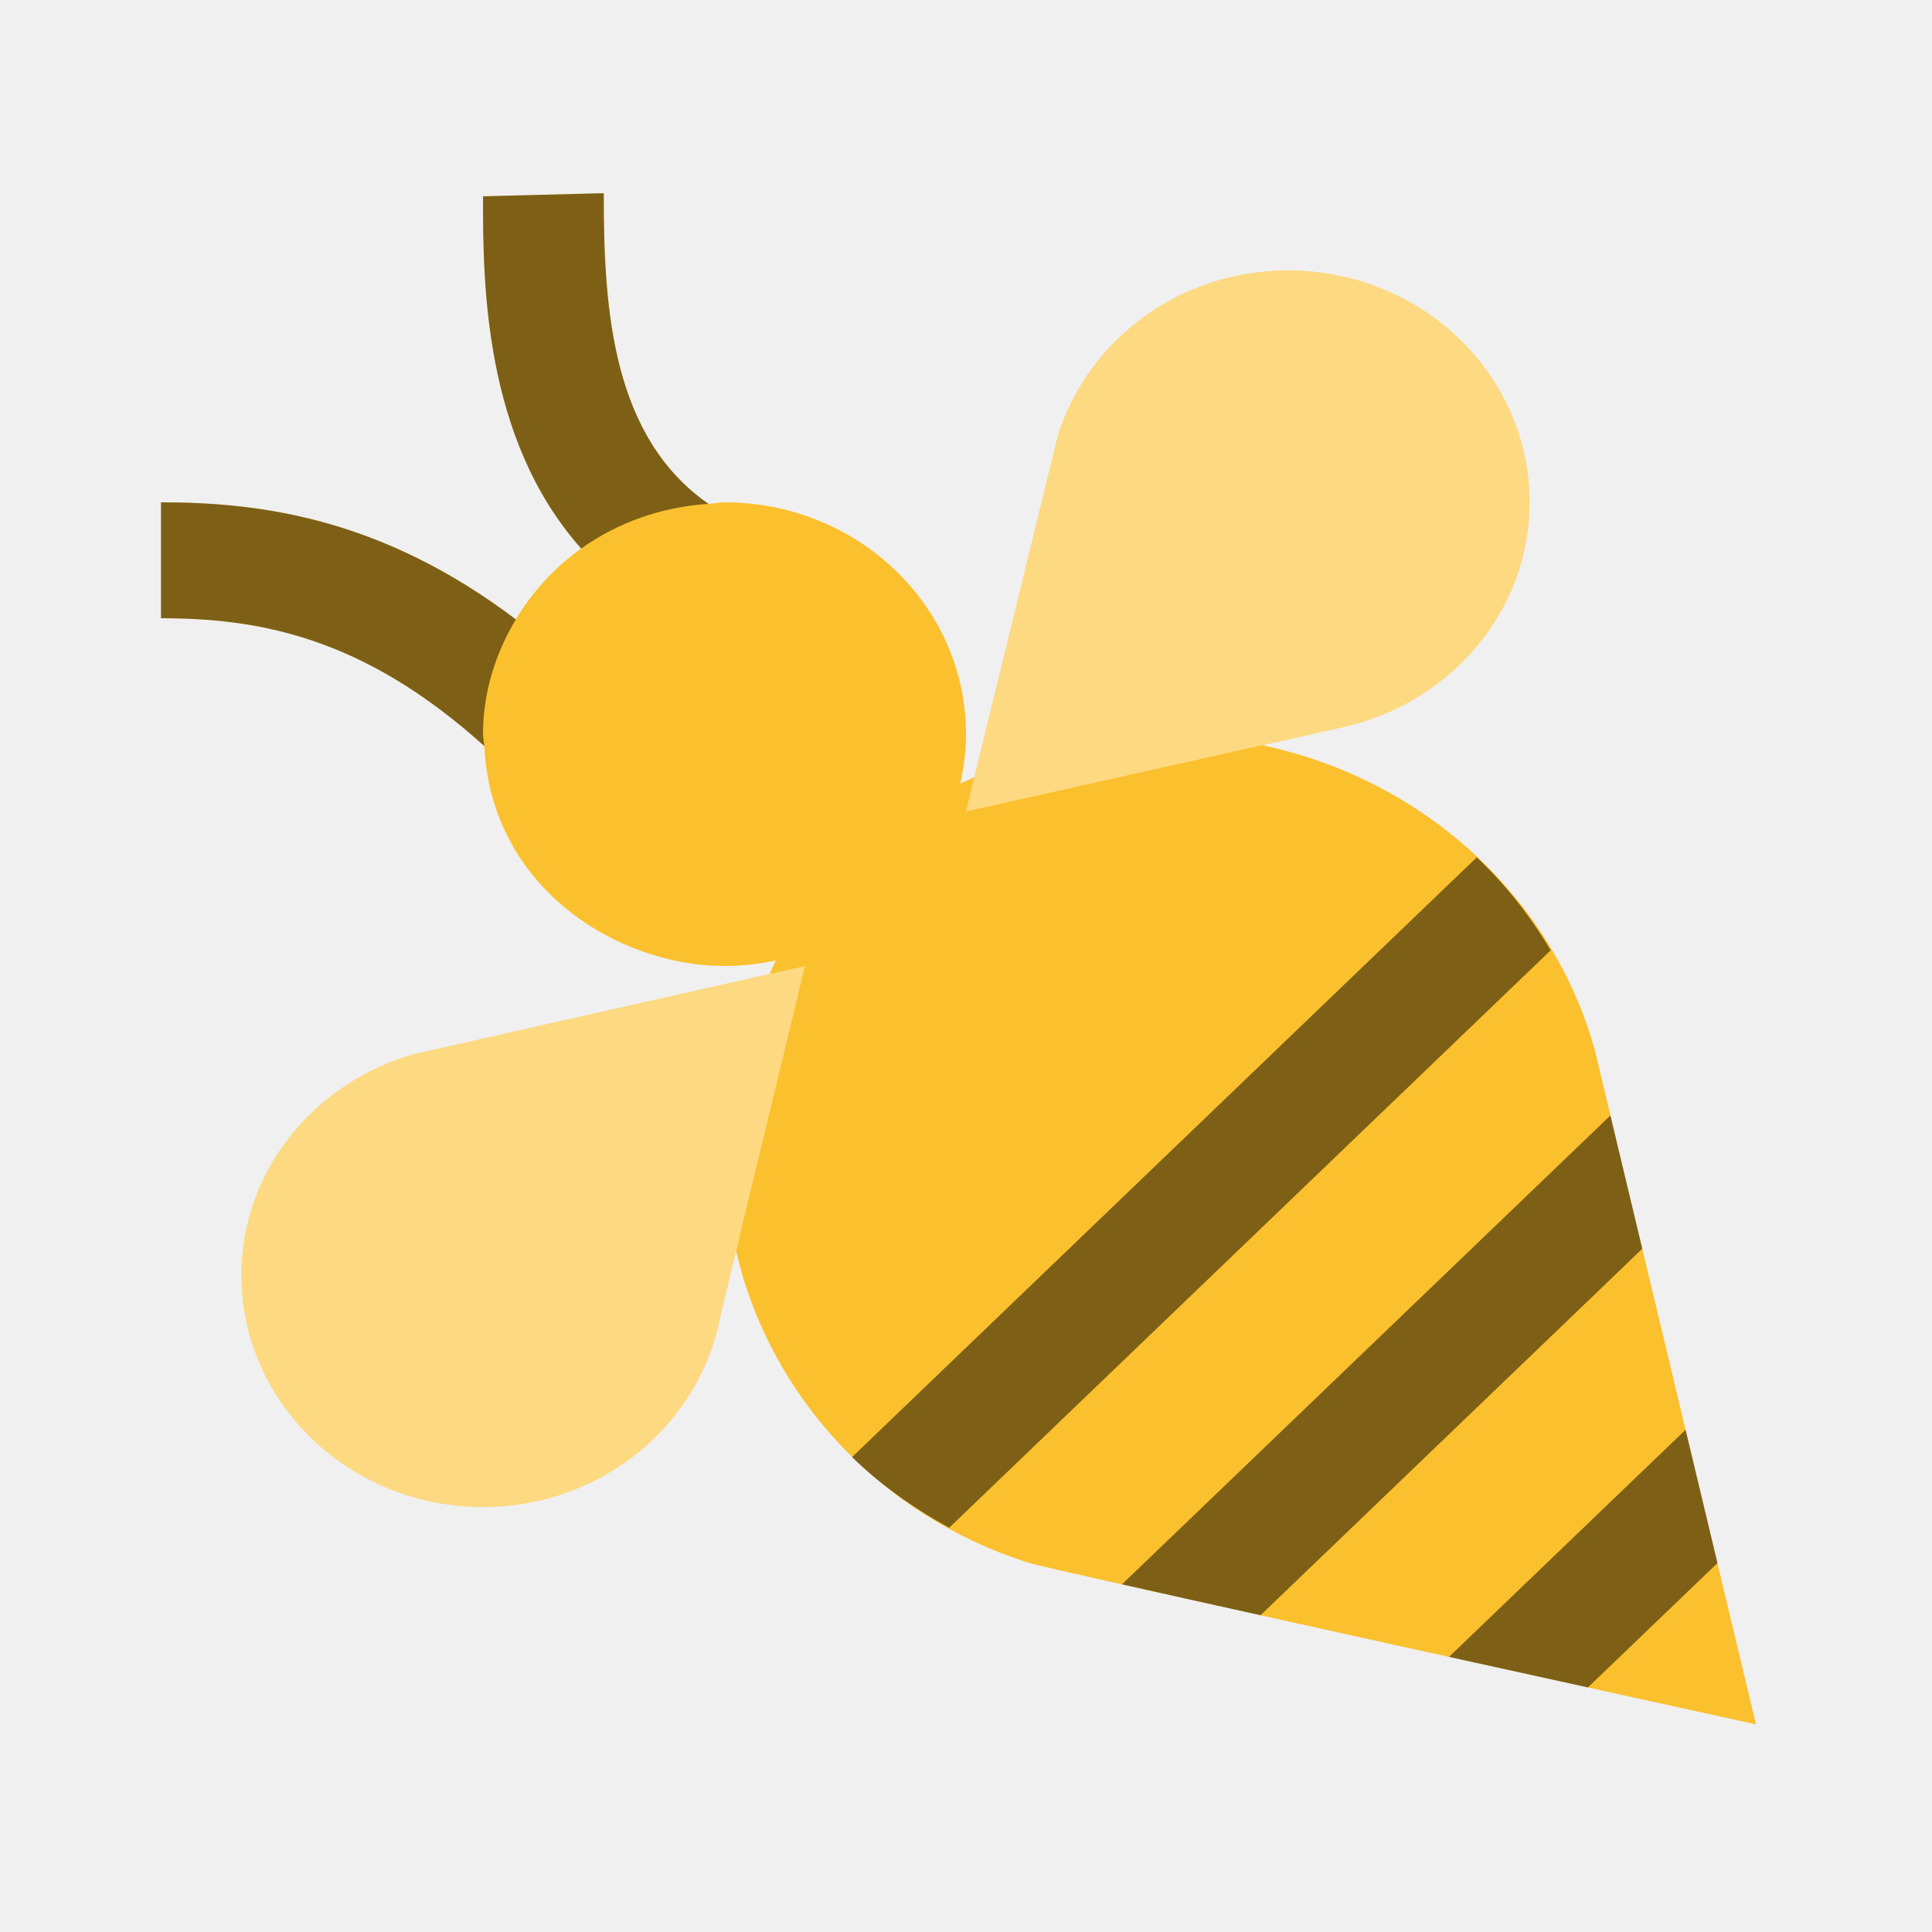
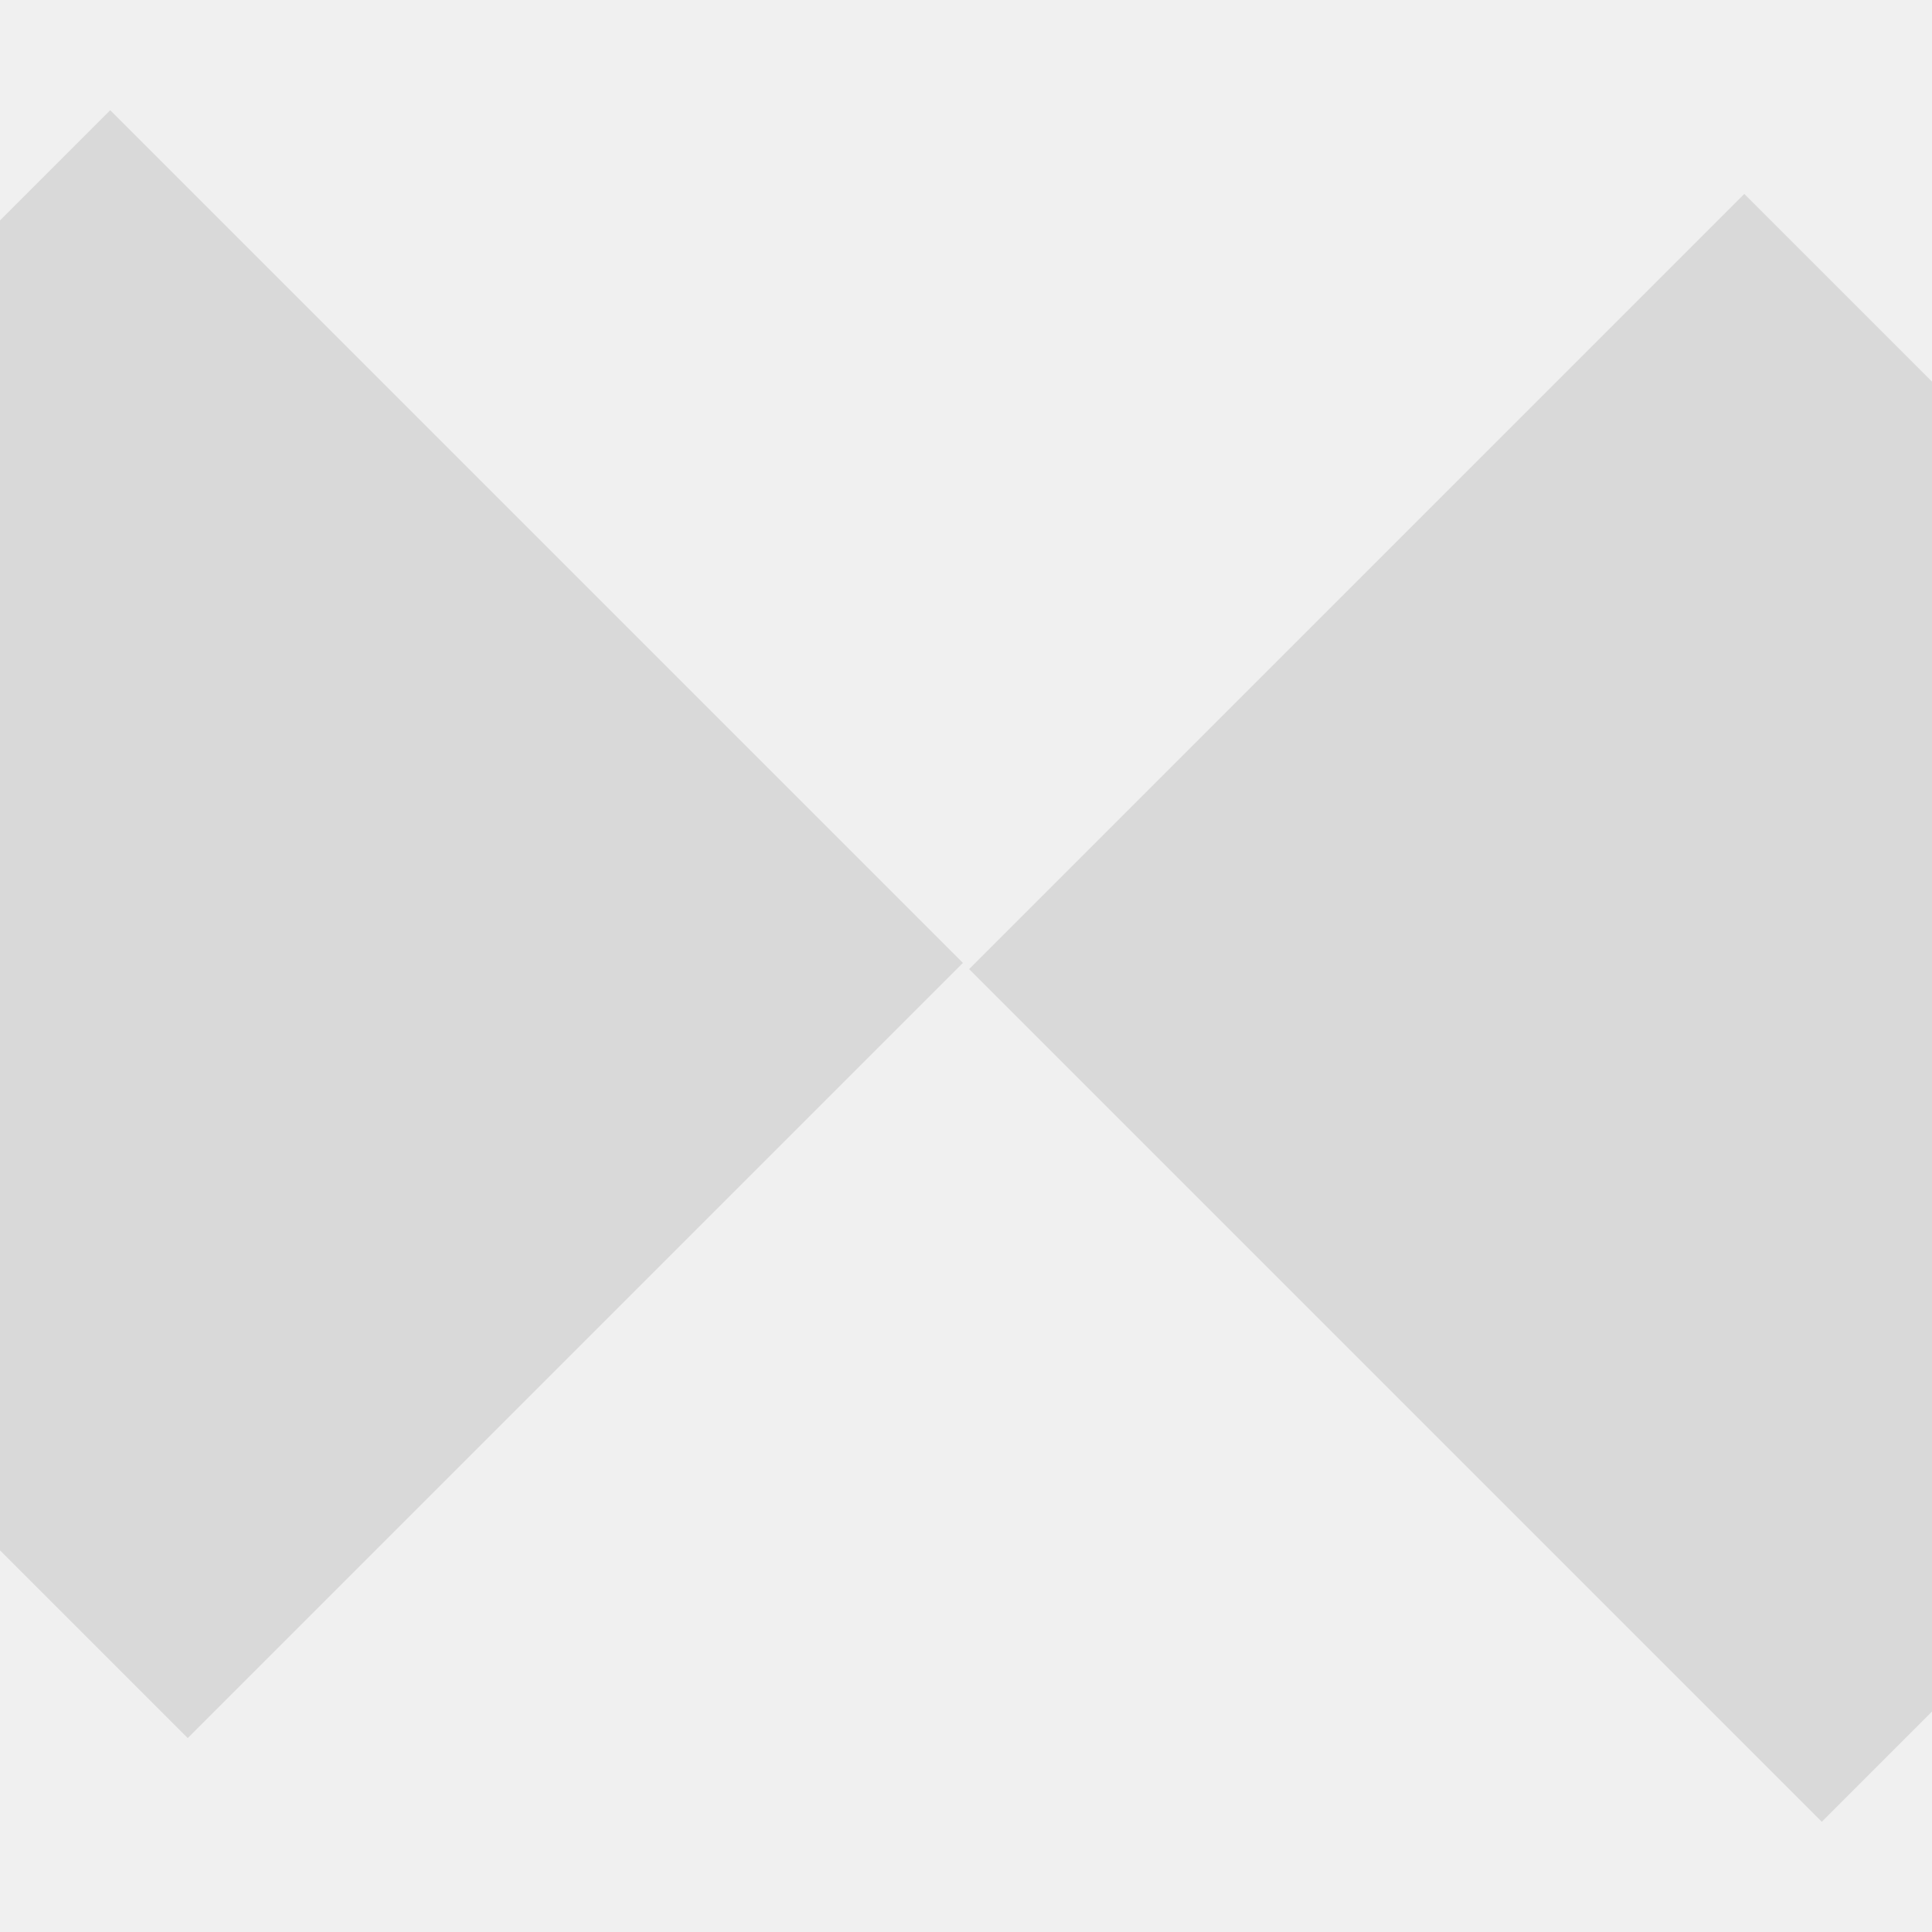
- <svg xmlns="http://www.w3.org/2000/svg" width="150px" height="150px" viewBox="0 -3 150 150" fill="none">
-   <path d="M136.331 130.878C136.331 130.878 81.756 118.926 79.931 118.356L79.812 118.332L79.819 118.32C68.431 114.702 59.769 105.498 57.15 94.116L55.913 99.24C54.319 107.622 46.7 114 37.5 114C27.144 114 18.75 105.942 18.75 96C18.75 87.888 24.381 81.108 32.069 78.858L59.75 72.618C59.925 72.27 60.062 71.904 60.25 71.568C58.956 71.838 57.625 72 56.25 72C48.1 72 38.15 66.078 37.6 54.924C28.1 46.344 19.925 45 12.5 45V36C20.45 36 29.75 37.314 40.05 45.09C41.337 42.936 43.05 41.064 45.125 39.588C37.531 31.056 37.5 18.894 37.5 12.24L46.875 12V12.24C46.875 21.198 47.594 30.96 55.006 36.12C55.425 36.096 55.825 36 56.25 36C66.606 36 75 44.058 75 54C75 55.32 74.831 56.598 74.55 57.84C74.906 57.66 75.287 57.528 75.644 57.36L82.15 30.762C84.5 23.394 91.556 18 100 18C110.356 18 118.75 26.058 118.75 36C118.75 44.382 112.756 51.36 104.681 53.364L98.006 54.858C110.594 57.522 120.606 66.738 123.85 78.654L136.331 130.878Z" fill="#FBC02D" />
-   <path opacity="0.5" d="M112.5 125.64L130.869 108.006L133.344 118.356L123.288 128.01C119.988 127.29 116.3 126.474 112.5 125.64ZM97.869 122.406L127.506 93.954L125.031 83.604L87.112 120.006C90.112 120.684 93.8 121.506 97.869 122.406ZM73.694 115.614L120.394 70.782C118.819 68.124 116.906 65.7 114.656 63.564L66.15 110.13C68.375 112.284 70.931 114.102 73.694 115.614ZM55.006 36.12C47.594 30.96 46.875 21.204 46.875 12.24V12L37.5 12.24C37.5 18.9 37.531 31.056 45.125 39.588C47.925 37.59 51.312 36.36 55.006 36.12ZM37.5 54C37.5 50.742 38.475 47.724 40.05 45.09C29.75 37.314 20.45 36 12.5 36V45C19.925 45 28.1 46.344 37.6 54.924C37.587 54.606 37.5 54.33 37.5 54Z" fill="black" />
-   <path opacity="0.4" d="M55.913 99.228C54.319 107.622 46.7 114 37.5 114C27.144 114 18.75 105.942 18.75 96C18.75 87.888 24.381 81.108 32.069 78.858L62.5 72L55.913 99.228ZM118.75 36C118.75 26.058 110.356 18 100 18C91.556 18 84.5 23.394 82.15 30.762L75 60L104.681 53.364C112.756 51.36 118.75 44.382 118.75 36Z" fill="white" />
+ <svg xmlns="http://www.w3.org/2000/svg" width="150" height="150" viewBox="0 0 150 150" fill="none">
+   <g clip-path="url(#clip0_1_68)">
+     <rect x="-51.627" y="68.741" width="85.113" height="93.625" transform="rotate(-45 -51.6274 68.7407)" fill="#D9D9D9" />
+     <rect x="75.241" y="75.241" width="85.113" height="93.625" transform="rotate(-45 75.2407 75.2406)" fill="#D9D9D9" />
+   </g>
+   <defs>
+     <clipPath id="clip0_1_68">
+       <rect width="150" height="150" fill="white" />
+     </clipPath>
+   </defs>
</svg>
